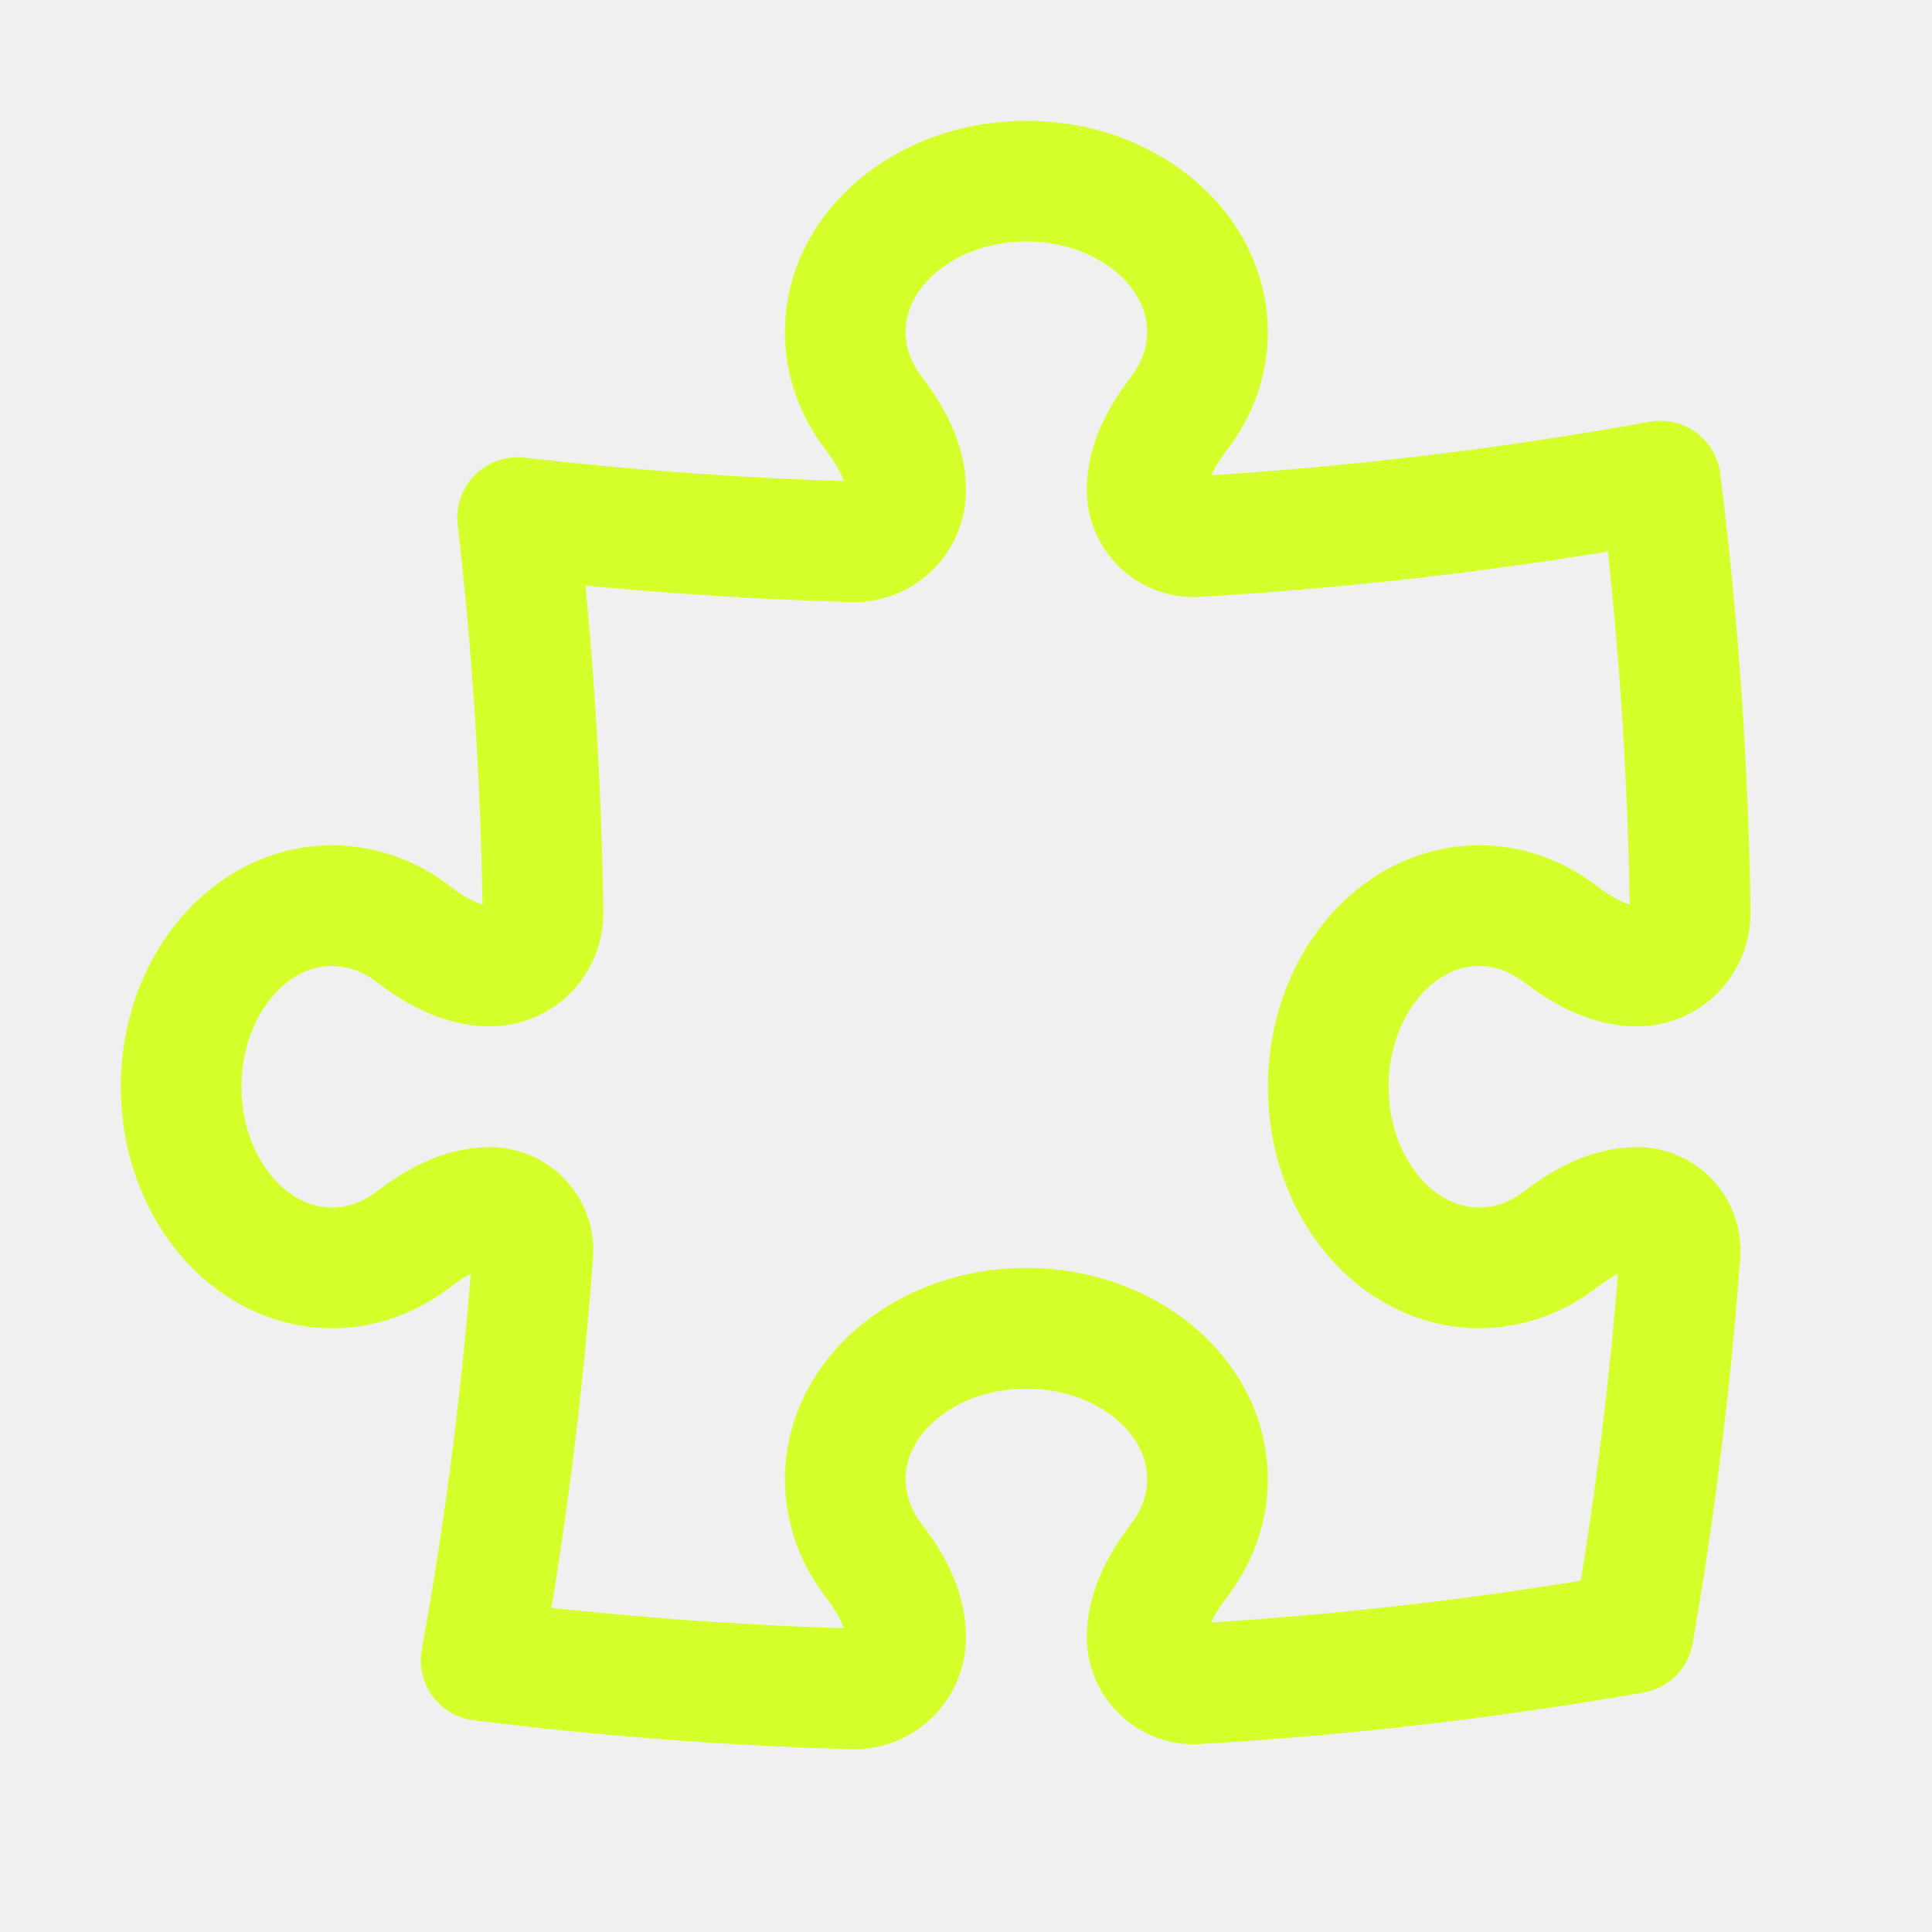
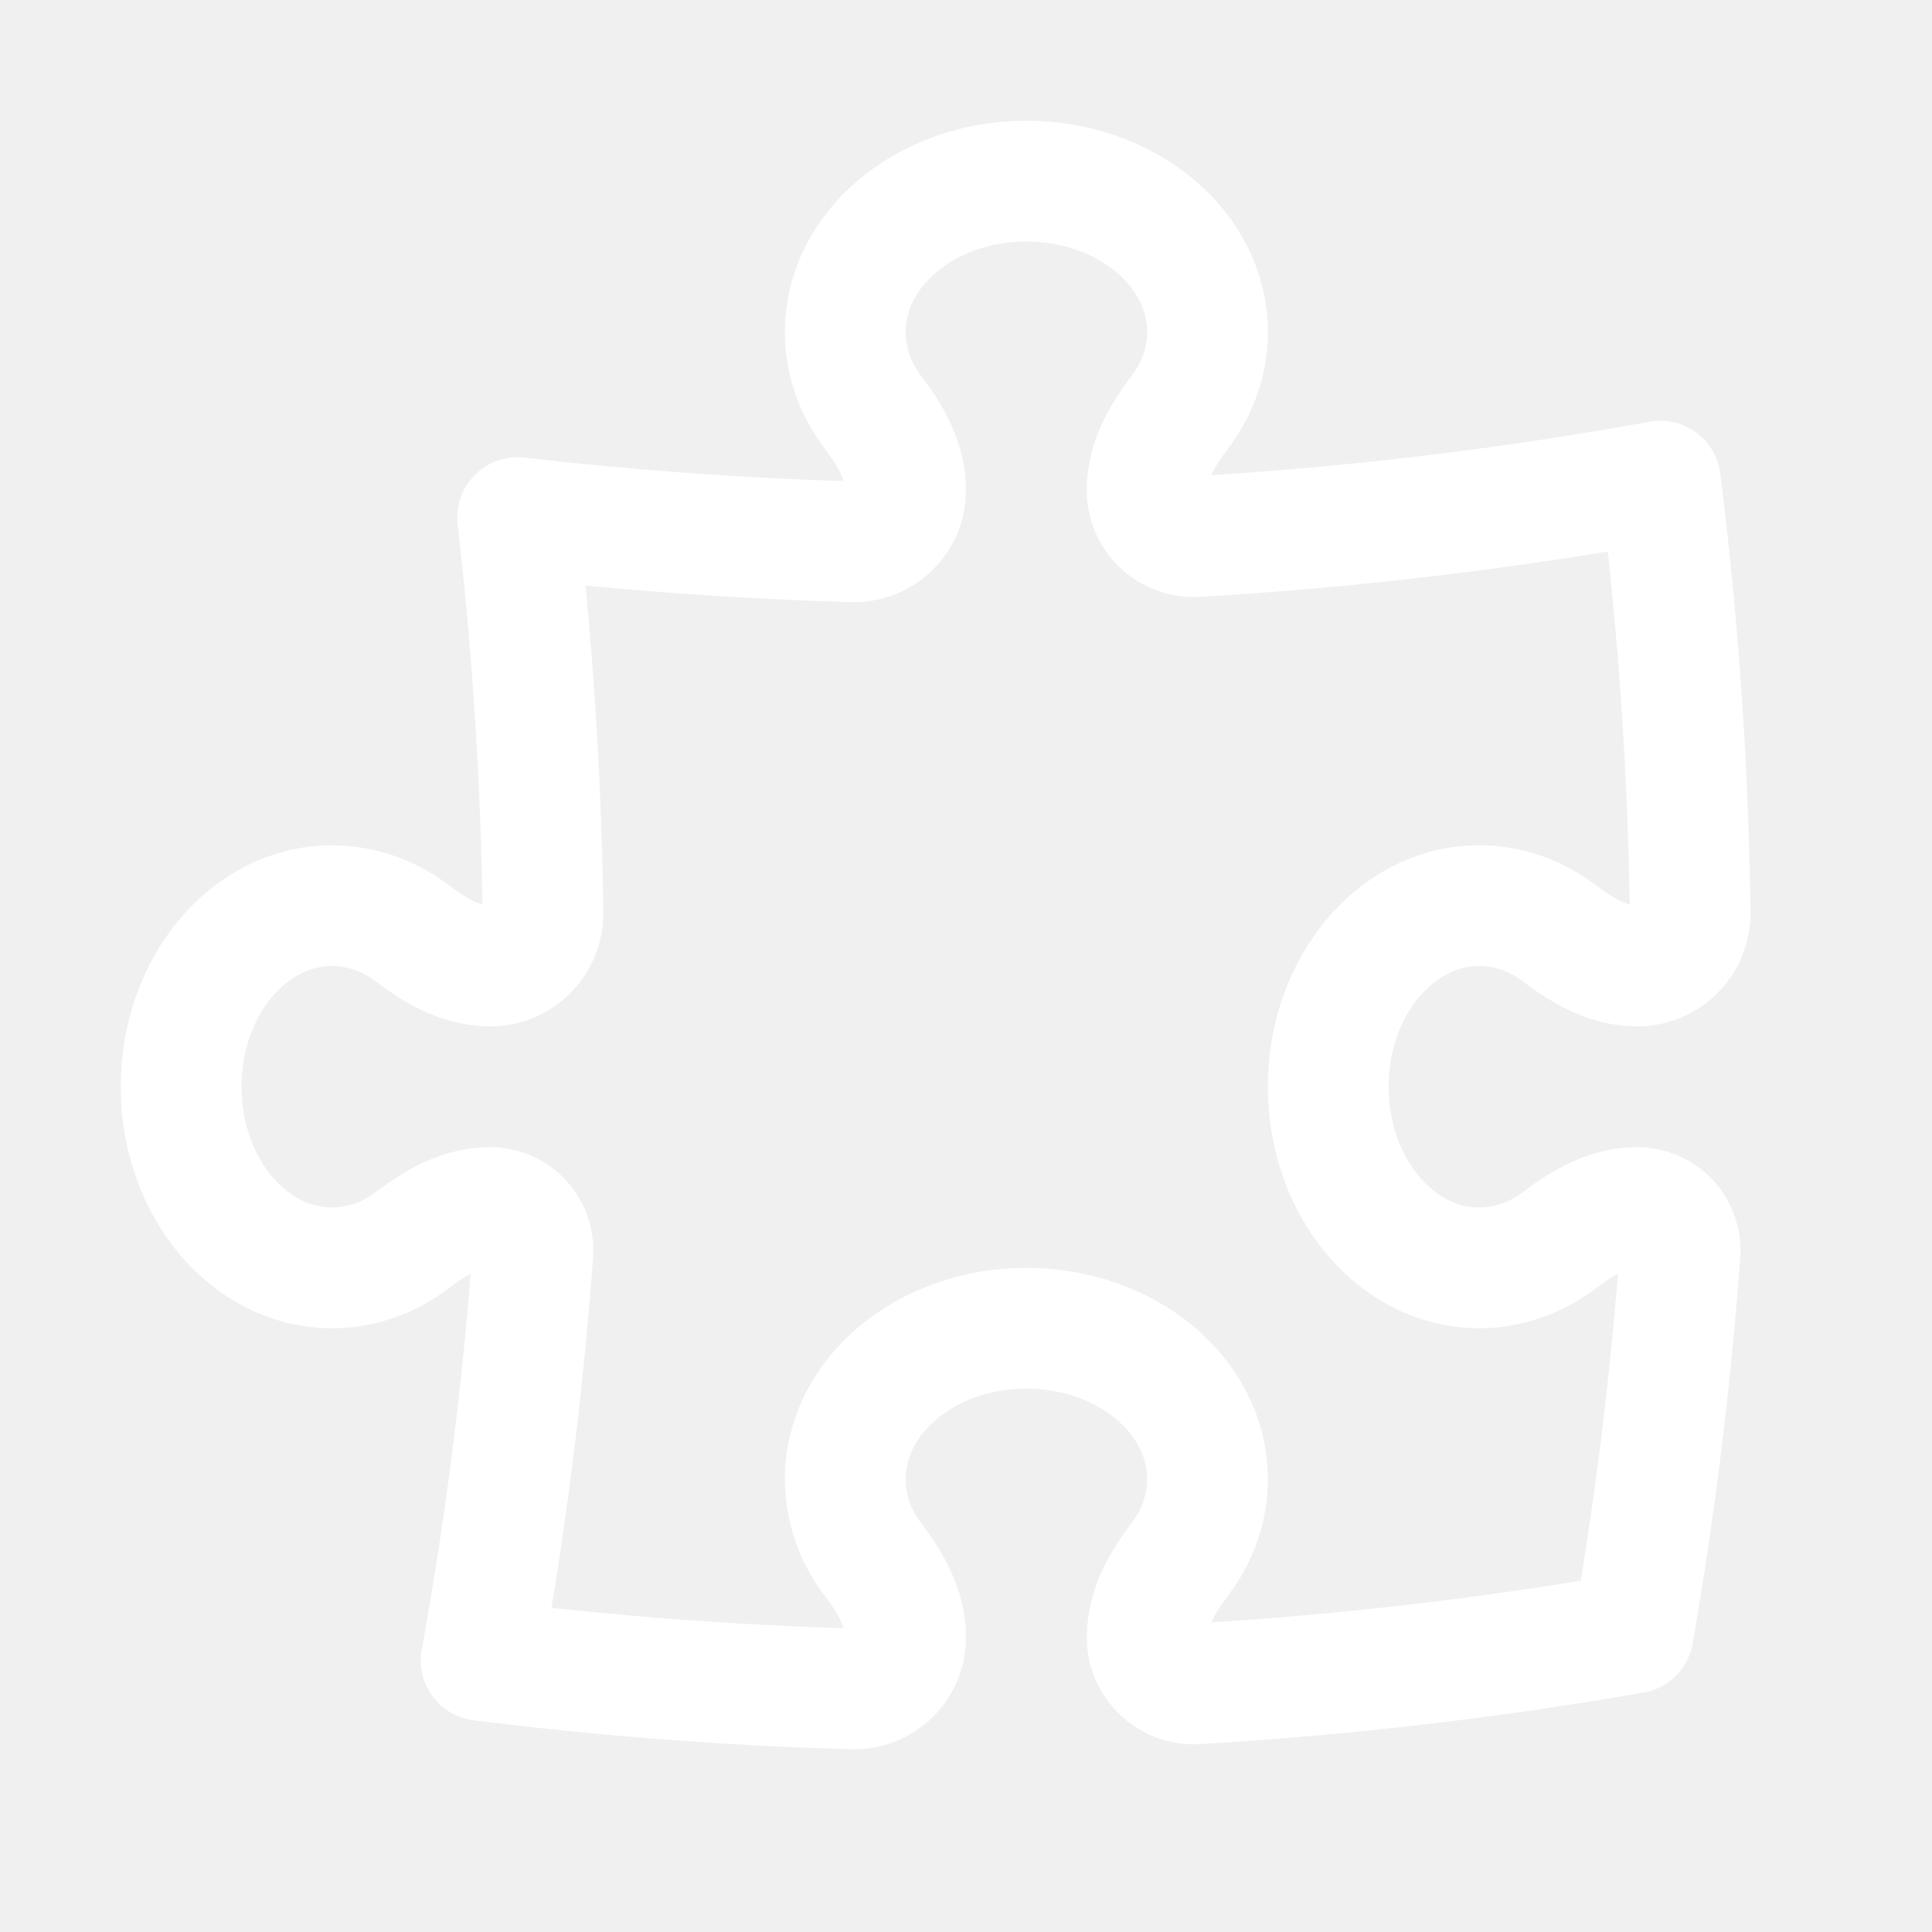
<svg xmlns="http://www.w3.org/2000/svg" width="32" height="32" viewBox="0 0 24 24" fill="none">
-   <path d="M14.25 6.087c0-.355.186-.676.401-.959.221-.29.349-.634.349-1.003 0-1.036-1.007-1.875-2.25-1.875s-2.25.84-2.25 1.875c0 .369.128.713.349 1.003.215.283.401.604.401.959v0a.64.64 0 0 1-.657.643 48.39 48.39 0 0 1-4.163-.3c.186 1.613.293 3.25.315 4.907a.656.656 0 0 1-.658.663v0c-.355 0-.676-.186-.959-.401a1.647 1.647 0 0 0-1.003-.349c-1.036 0-1.875 1.007-1.875 2.25s.84 2.25 1.875 2.25c.369 0 .713-.128 1.003-.349.283-.215.604-.401.959-.401v0c.31 0 .555.26.532.57a48.039 48.039 0 0 1-.642 5.056c1.518.19 3.058.309 4.616.354a.64.64 0 0 0 .657-.643v0c0-.355-.186-.676-.401-.959a1.647 1.647 0 0 1-.349-1.003c0-1.035 1.008-1.875 2.25-1.875 1.243 0 2.25.84 2.25 1.875 0 .369-.128.713-.349 1.003-.215.283-.4.604-.4.959v0c0 .333.277.599.61.58a48.1 48.1 0 0 0 5.427-.63 48.05 48.05 0 0 0 .582-4.717.532.532 0 0 0-.533-.57v0c-.355 0-.676.186-.959.401-.29.221-.634.349-1.003.349-1.035 0-1.875-1.007-1.875-2.25s.84-2.25 1.875-2.25c.37 0 .713.128 1.003.349.283.215.604.401.96.401v0a.656.656 0 0 0 .658-.663 48.422 48.422 0 0 0-.37-5.36c-1.886.342-3.81.574-5.766.689a.578.578 0 0 1-.61-.58v0Z" stroke="#D5FF2A" stroke-width="1.5" stroke-linecap="round" stroke-linejoin="round" />
+   <path d="M14.25 6.087c0-.355.186-.676.401-.959.221-.29.349-.634.349-1.003 0-1.036-1.007-1.875-2.25-1.875s-2.25.84-2.25 1.875c0 .369.128.713.349 1.003.215.283.401.604.401.959v0a.64.64 0 0 1-.657.643 48.39 48.39 0 0 1-4.163-.3c.186 1.613.293 3.25.315 4.907a.656.656 0 0 1-.658.663v0c-.355 0-.676-.186-.959-.401a1.647 1.647 0 0 0-1.003-.349c-1.036 0-1.875 1.007-1.875 2.25s.84 2.25 1.875 2.25c.369 0 .713-.128 1.003-.349.283-.215.604-.401.959-.401v0c.31 0 .555.26.532.57a48.039 48.039 0 0 1-.642 5.056c1.518.19 3.058.309 4.616.354a.64.64 0 0 0 .657-.643v0c0-.355-.186-.676-.401-.959a1.647 1.647 0 0 1-.349-1.003c0-1.035 1.008-1.875 2.25-1.875 1.243 0 2.25.84 2.25 1.875 0 .369-.128.713-.349 1.003-.215.283-.4.604-.4.959v0c0 .333.277.599.61.58a48.1 48.1 0 0 0 5.427-.63 48.05 48.05 0 0 0 .582-4.717.532.532 0 0 0-.533-.57v0c-.355 0-.676.186-.959.401-.29.221-.634.349-1.003.349-1.035 0-1.875-1.007-1.875-2.25s.84-2.25 1.875-2.25c.37 0 .713.128 1.003.349.283.215.604.401.96.401v0a.656.656 0 0 0 .658-.663 48.422 48.422 0 0 0-.37-5.36c-1.886.342-3.81.574-5.766.689a.578.578 0 0 1-.61-.58v0Z" stroke="#FFFFFF" stroke-width="1.5" stroke-linecap="round" stroke-linejoin="round" />
</svg>
